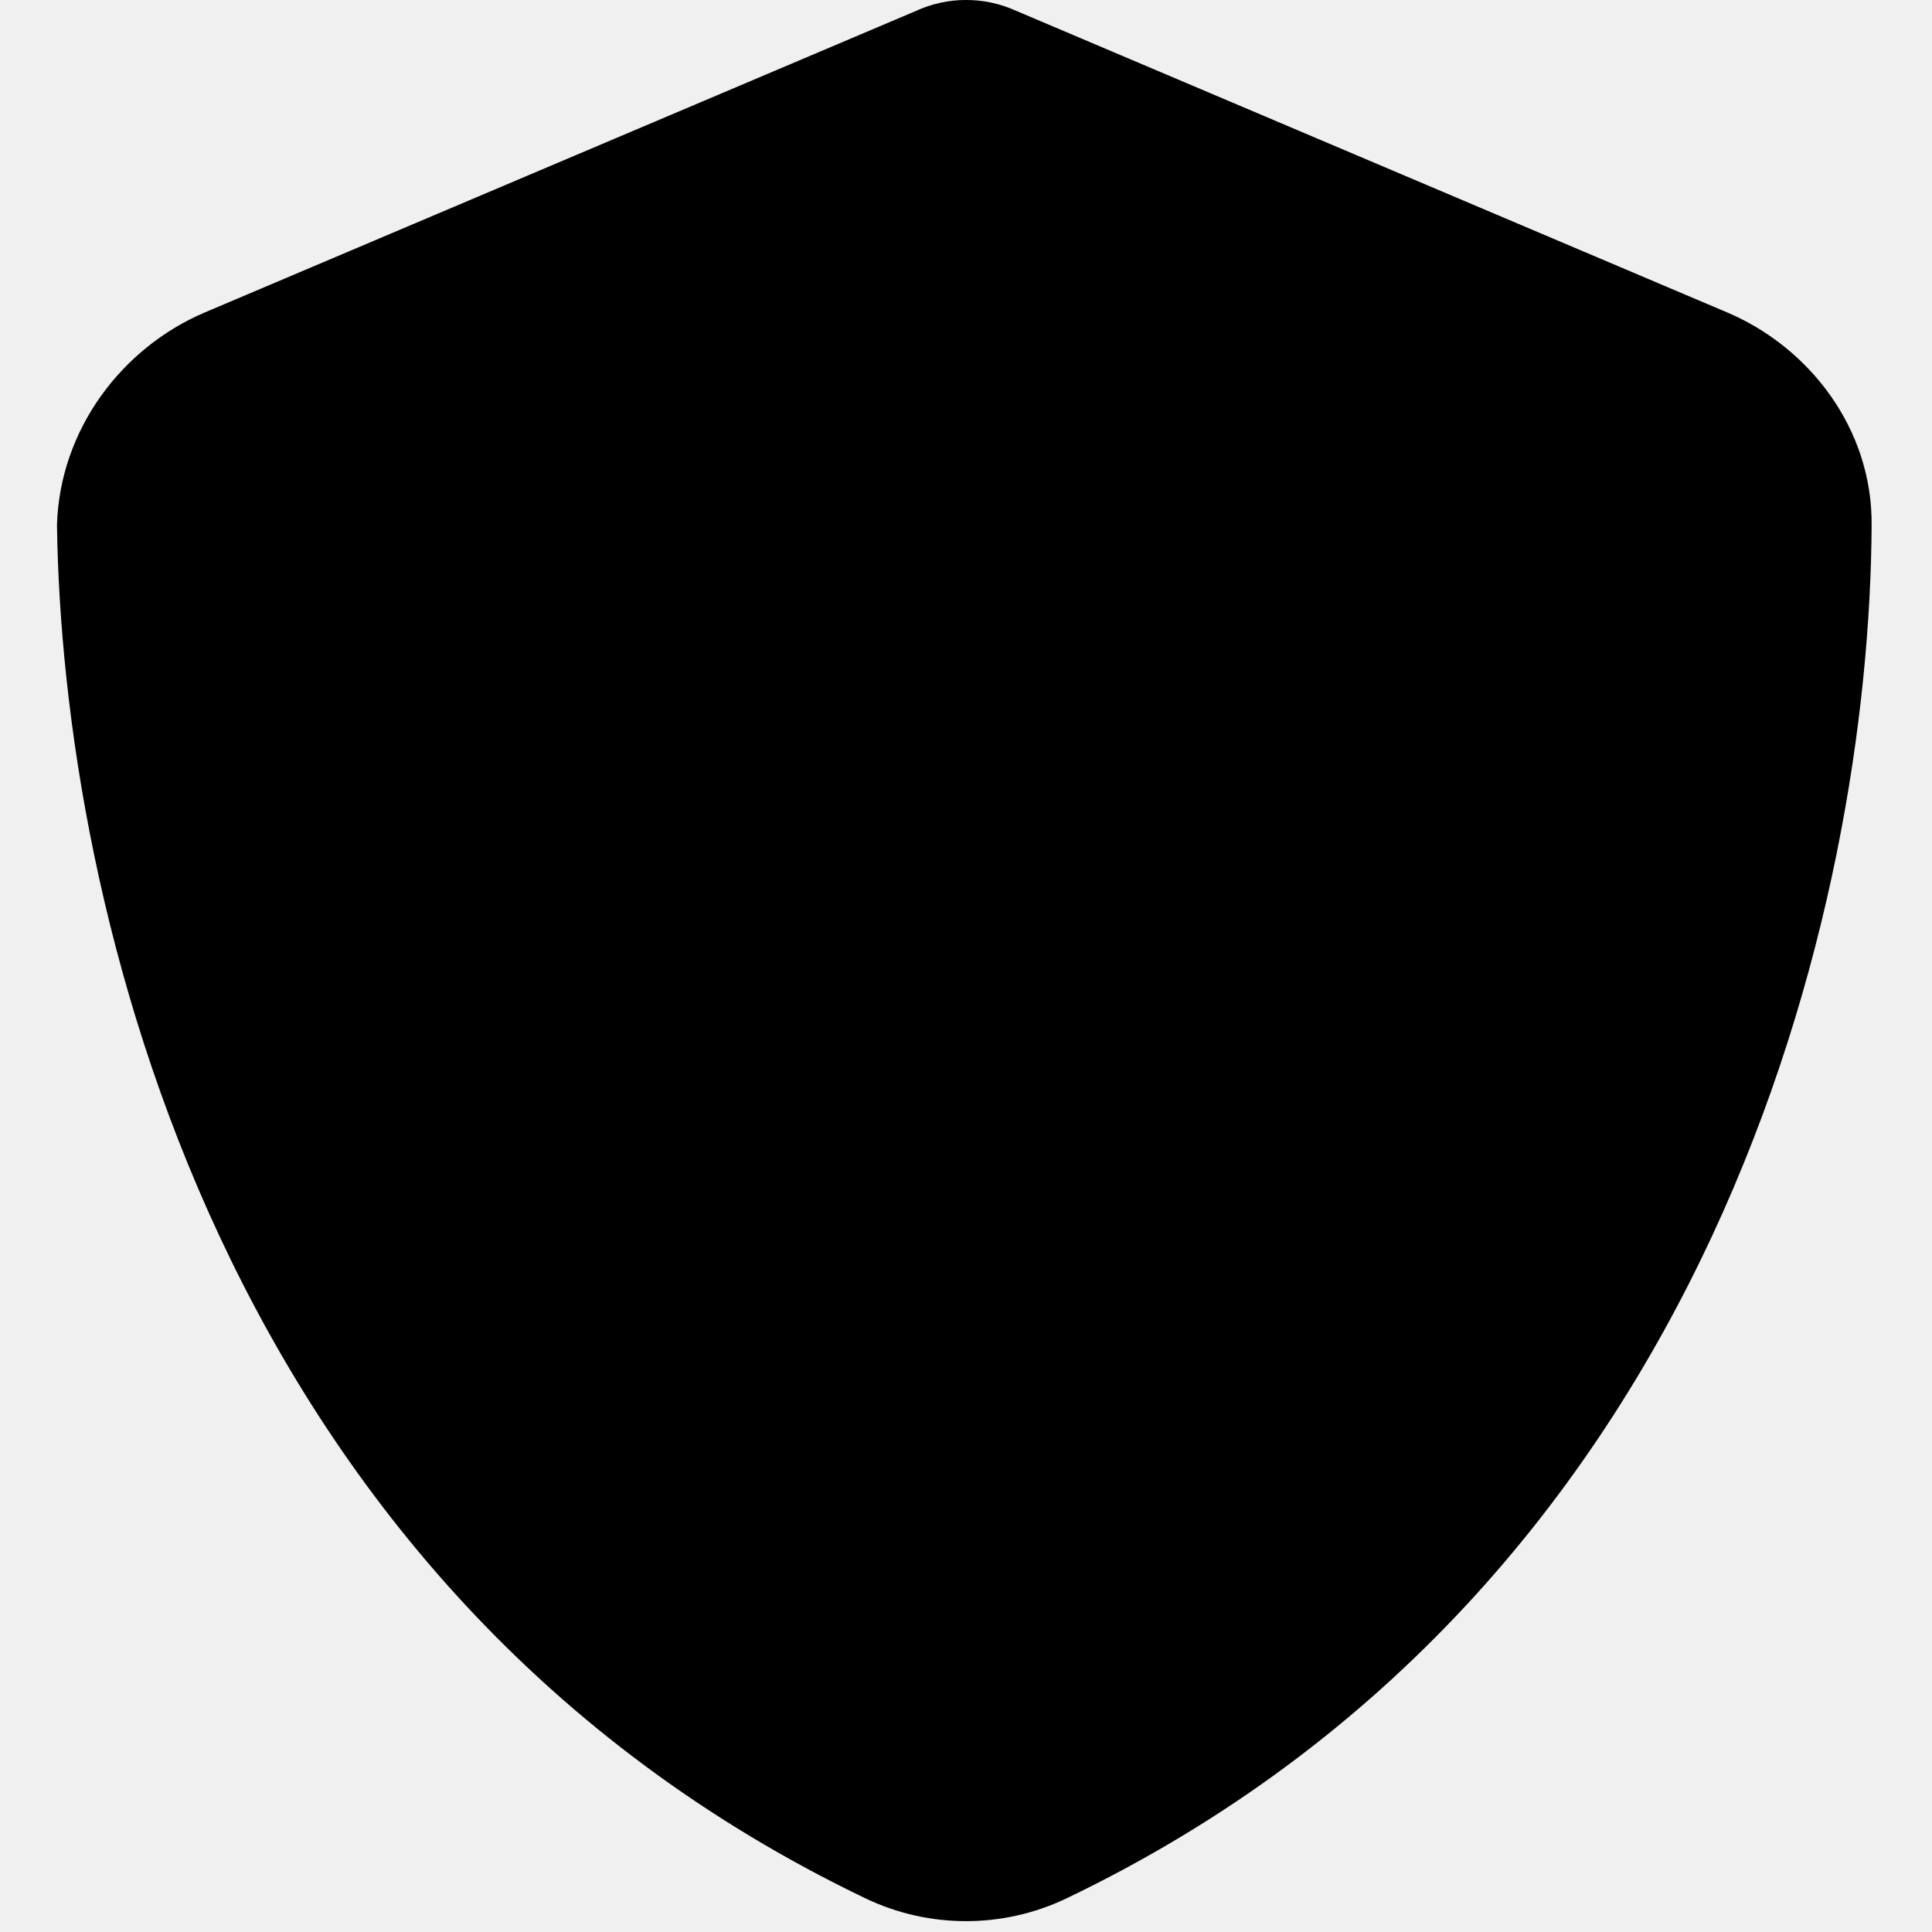
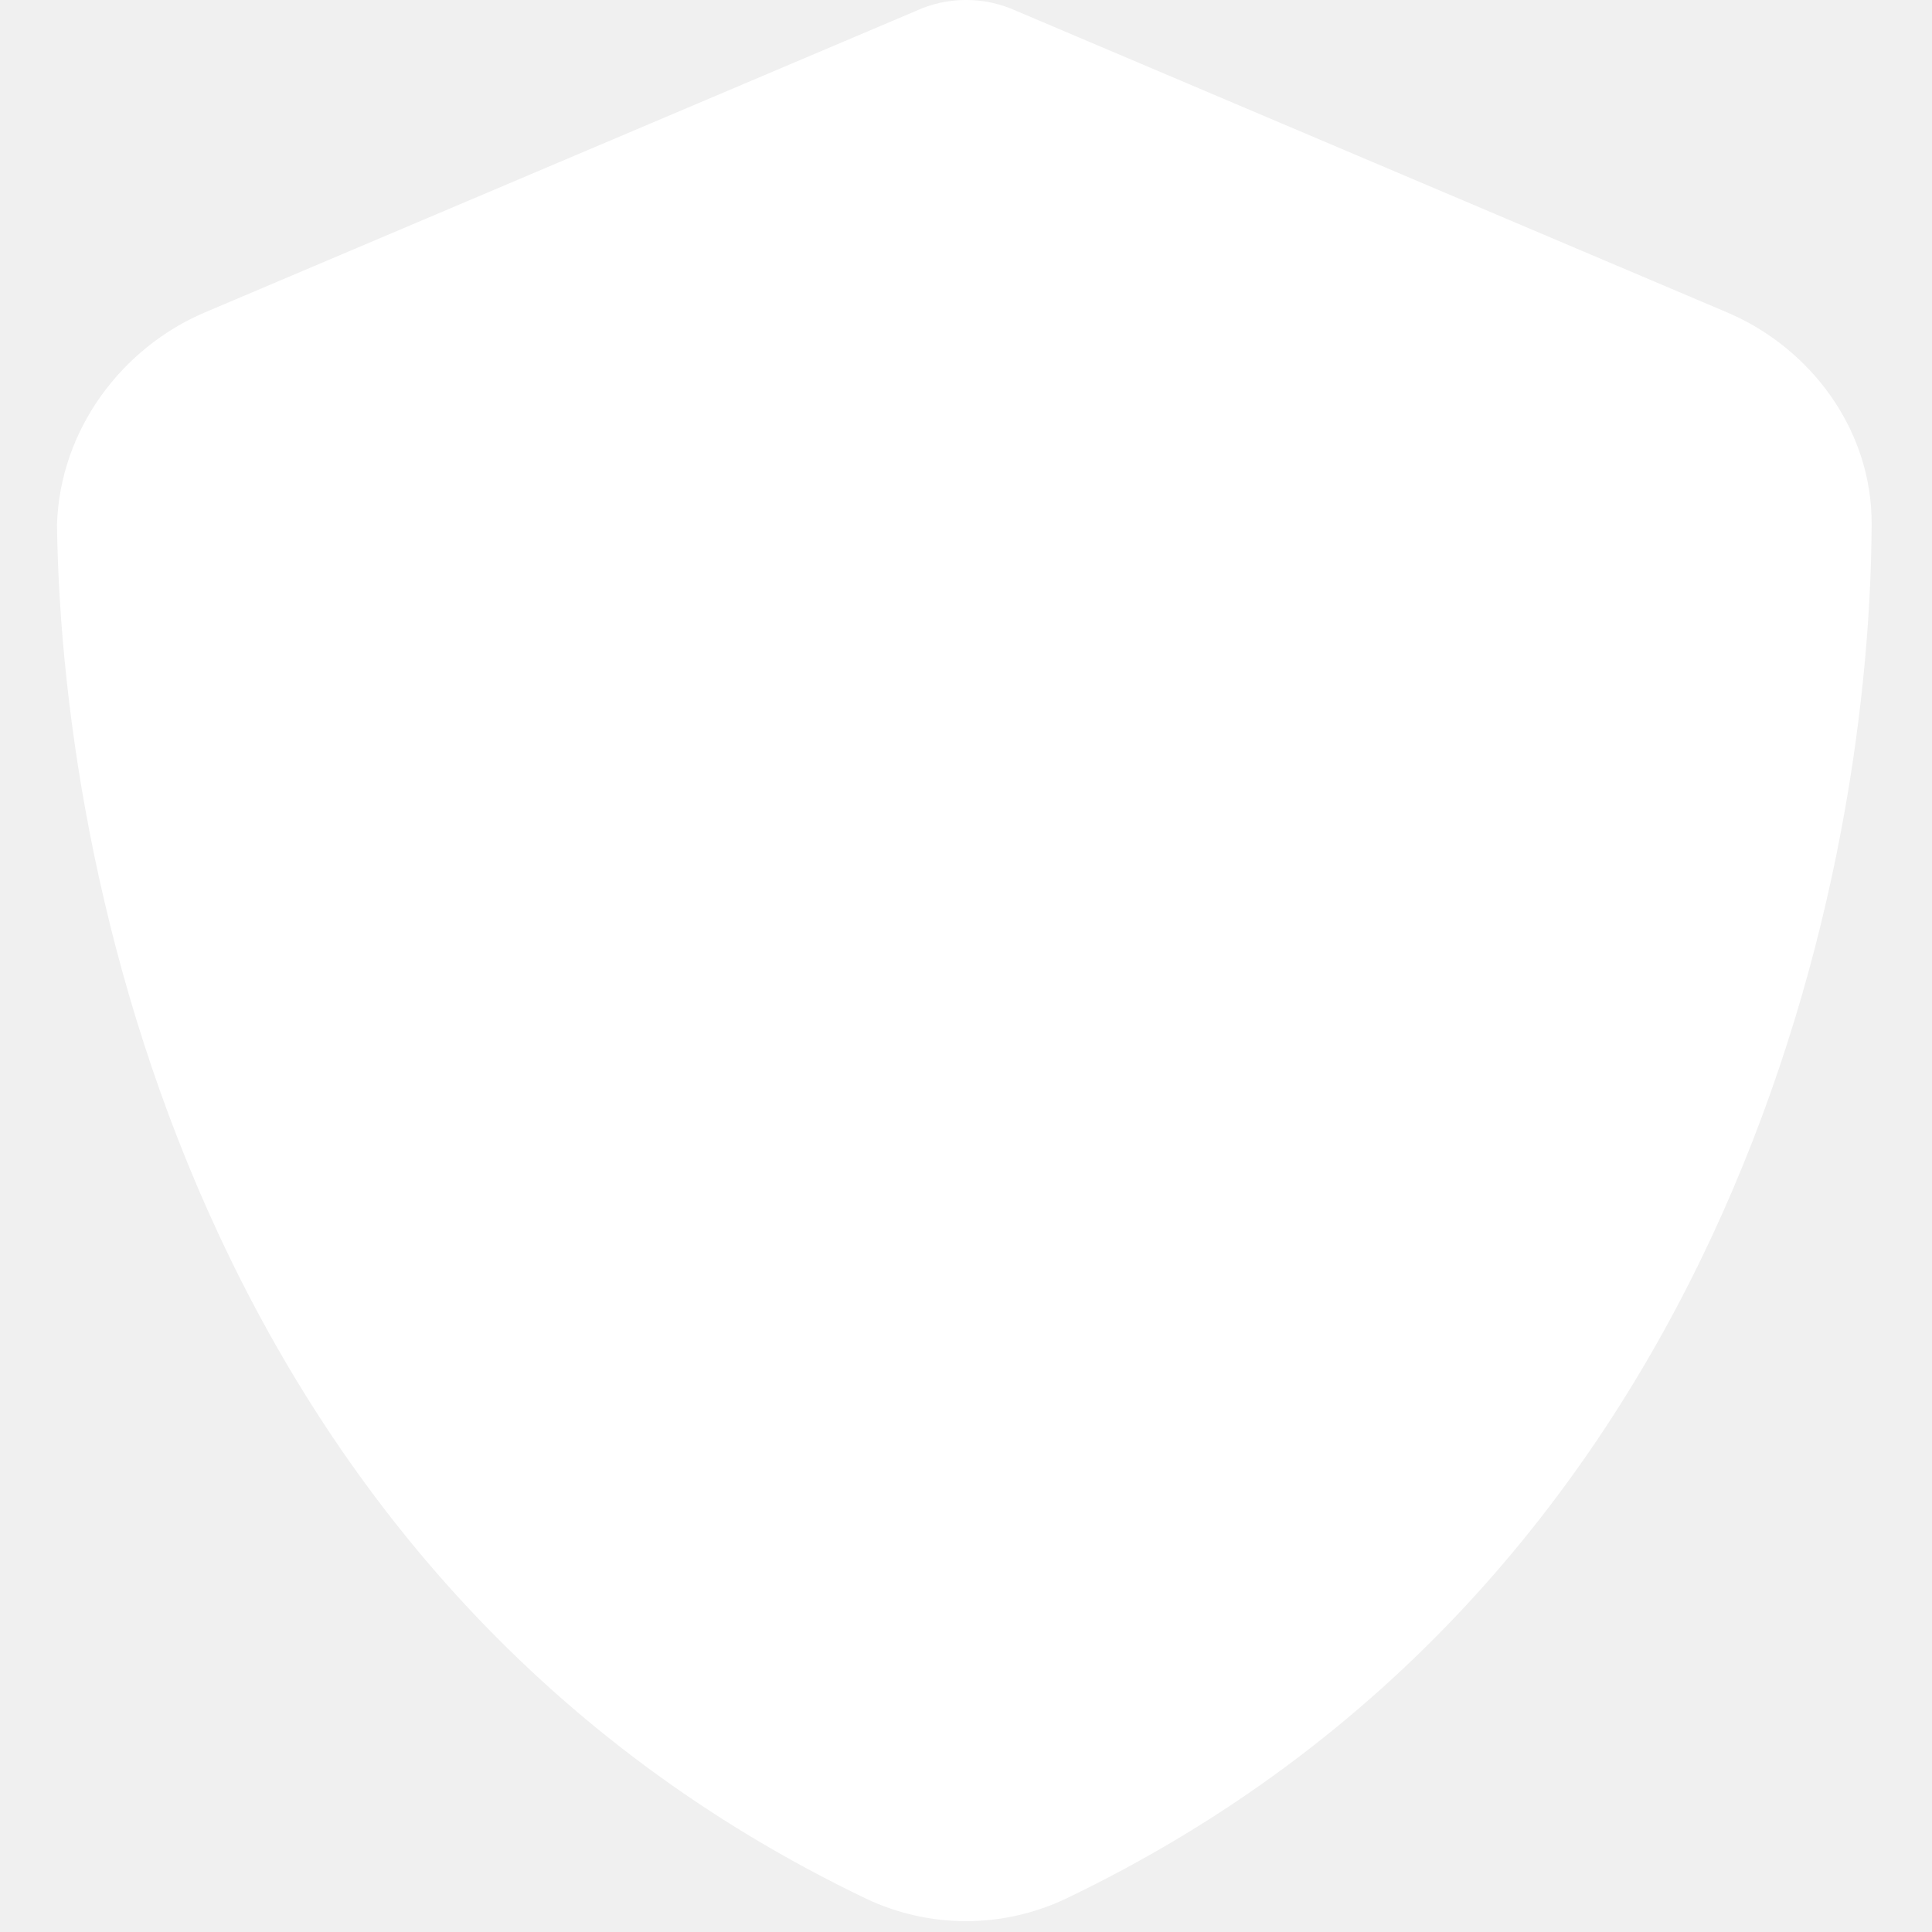
<svg xmlns="http://www.w3.org/2000/svg" viewBox="0 0 512 512">
-   <path d="M256-.008C260.7-.008 265.2 1.008 269.4 2.913L457.7 82.79C479.7 92.12 496.2 113.8 496 139.1C495.5 239.2 454.7 420.7 282.4 503.2C265.7 511.1 246.3 511.1 229.6 503.2C57.25 420.7 16.49 239.2 15.1 139.1C15.87 113.8 32.32 92.12 54.3 82.79L242.7 2.913C246.8 1.008 251.4-.008 256-.008V-.008z" />
+   <path fill="#fff" d="M256-.008C260.7-.008 265.2 1.008 269.4 2.913L457.7 82.79C479.7 92.12 496.2 113.8 496 139.1C495.5 239.2 454.7 420.7 282.4 503.2C265.7 511.1 246.3 511.1 229.6 503.2C57.25 420.7 16.49 239.2 15.1 139.1C15.87 113.8 32.32 92.12 54.3 82.79L242.7 2.913C246.8 1.008 251.4-.008 256-.008V-.008z" />
</svg>
